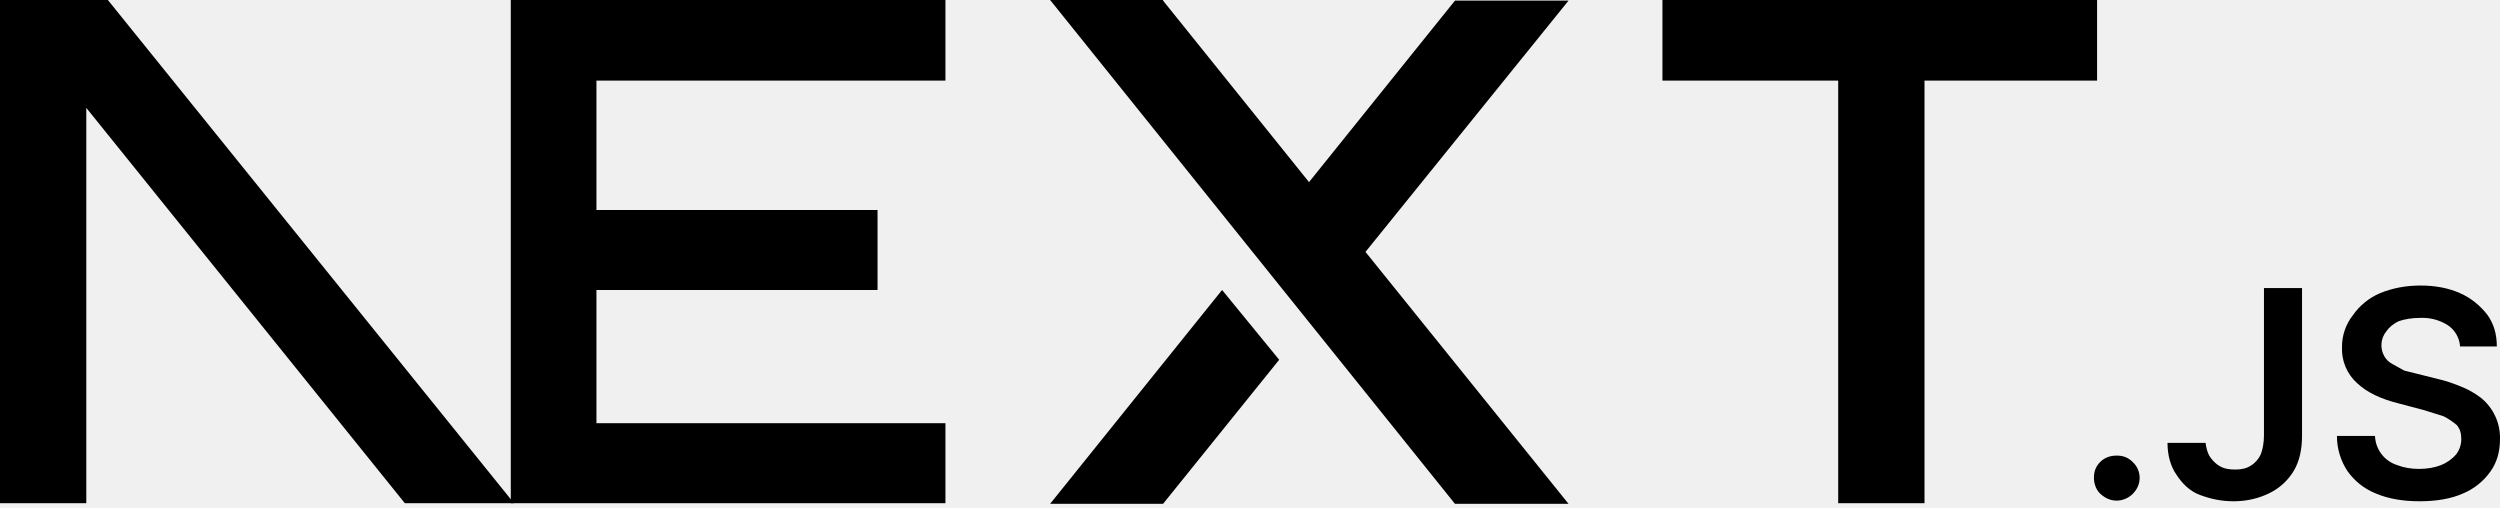
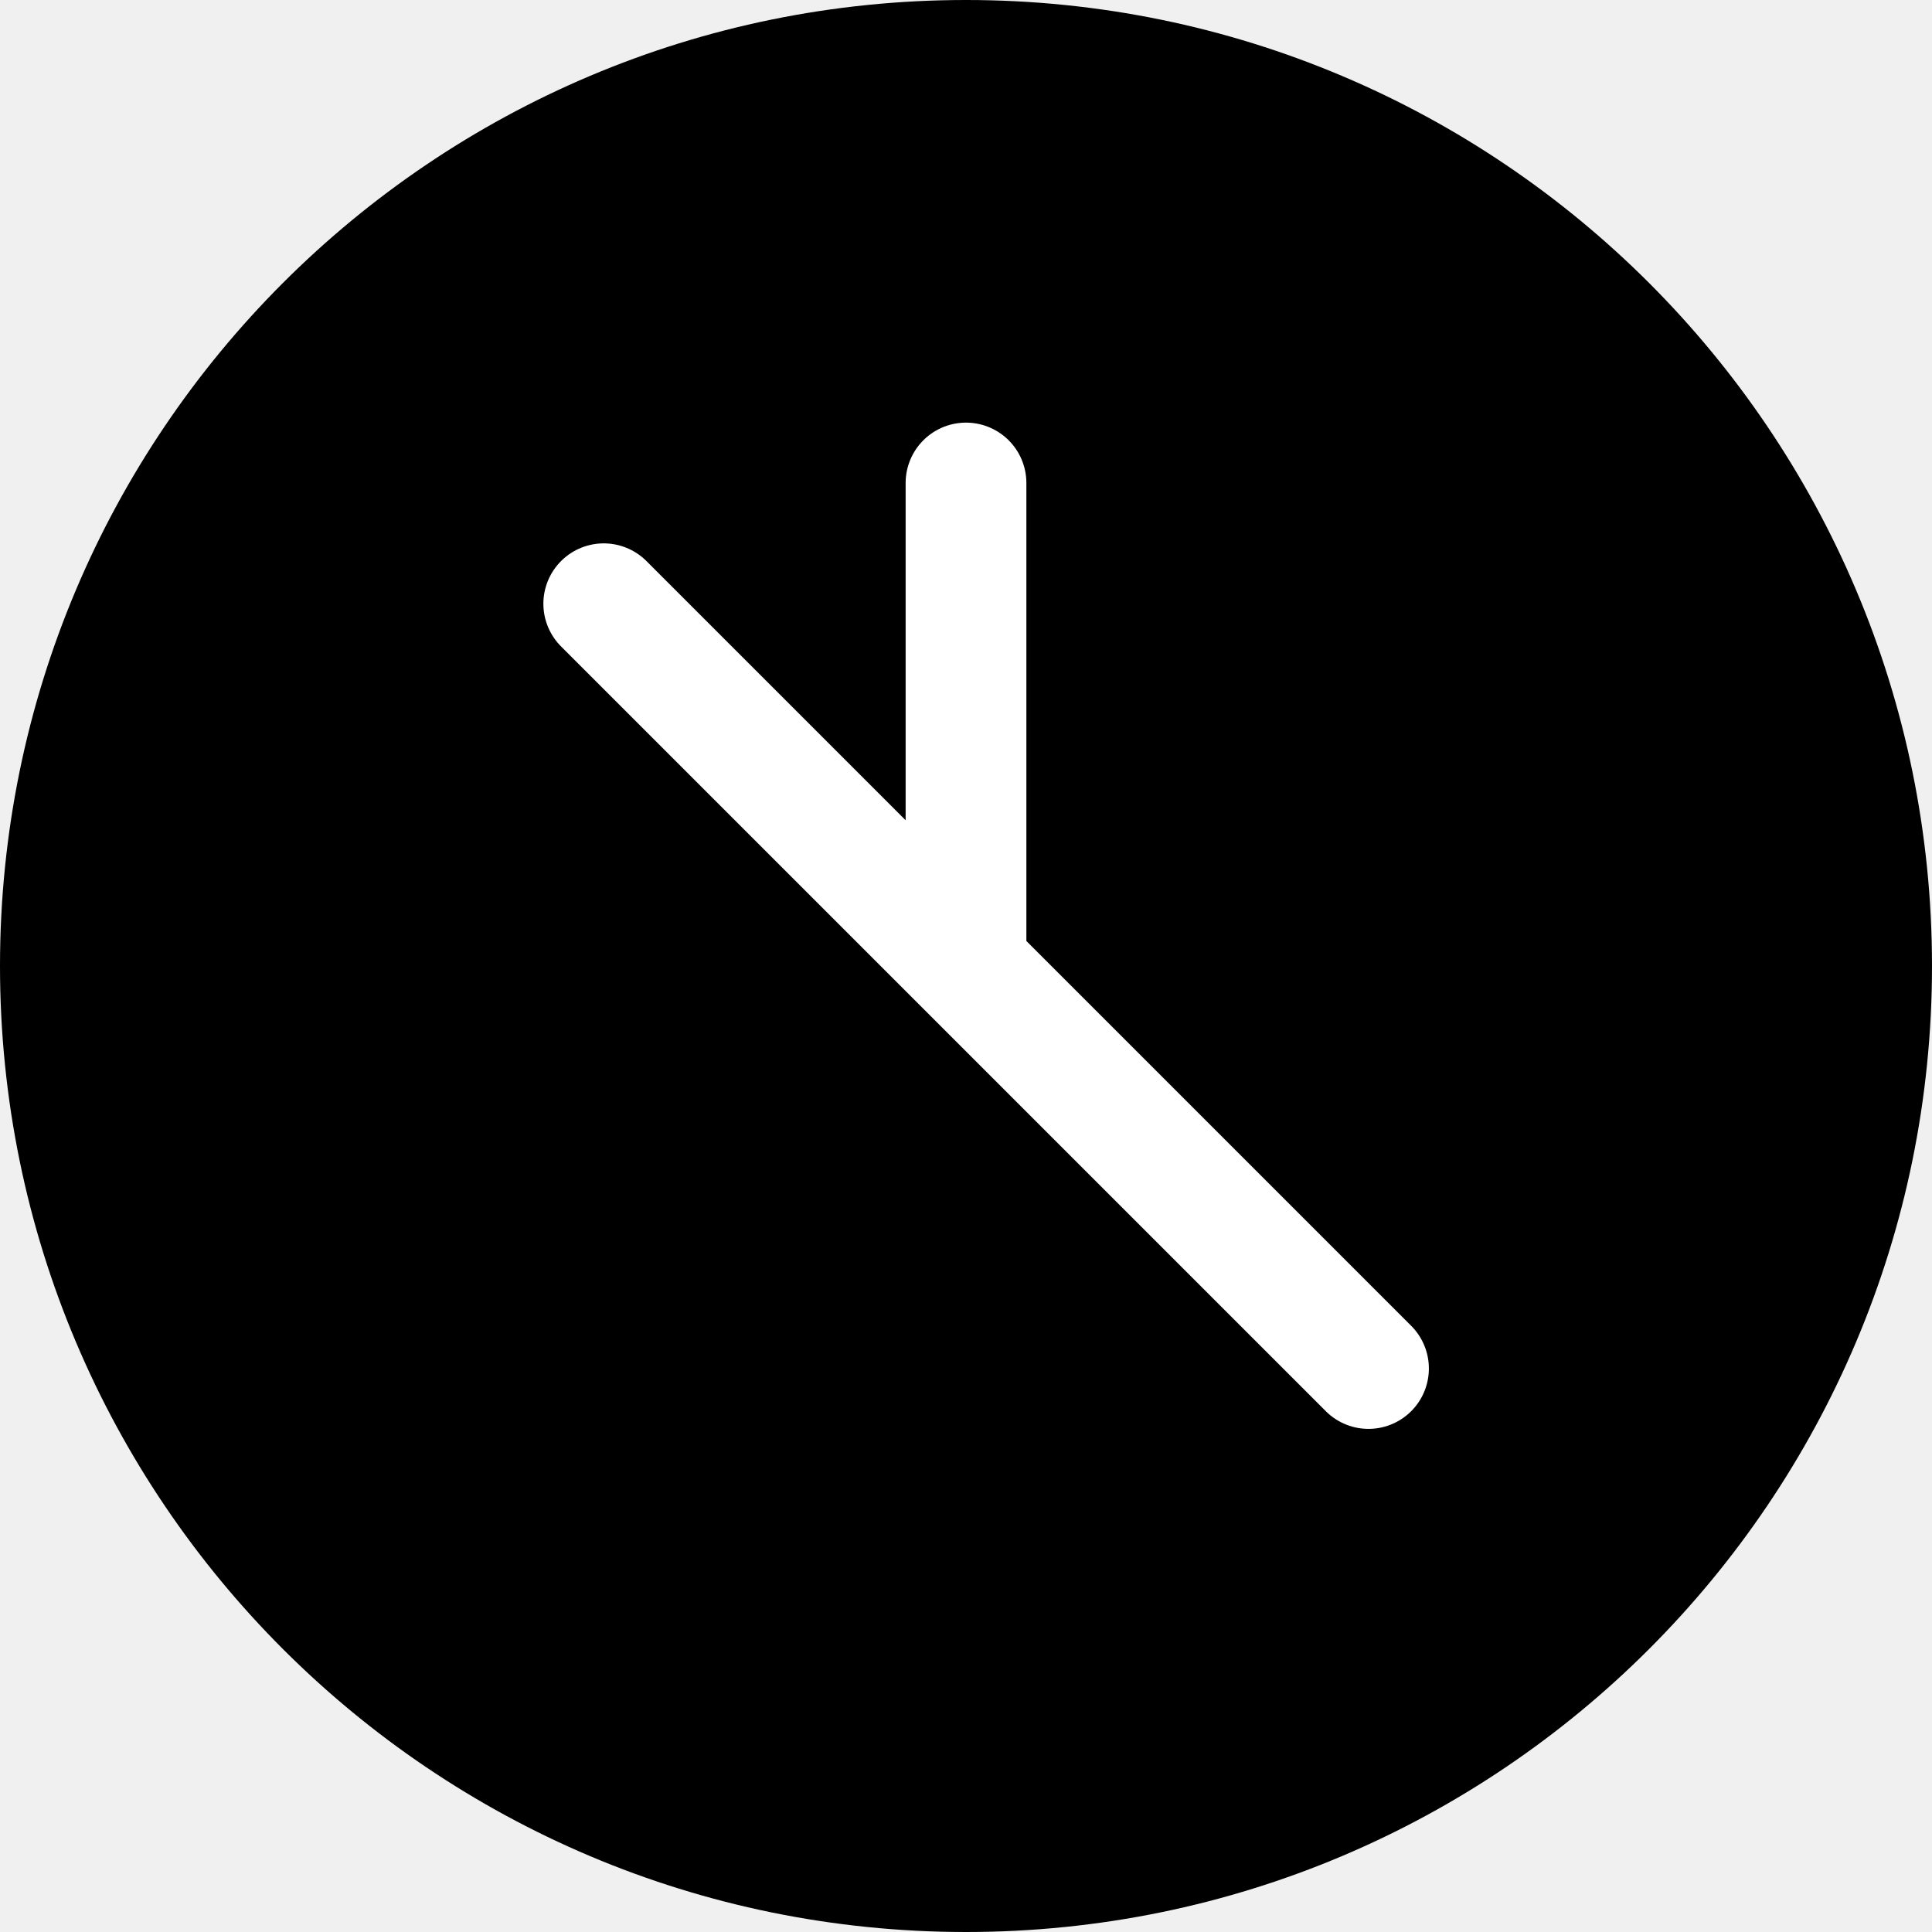
- <svg xmlns="http://www.w3.org/2000/svg" fill="none" viewBox="0 0 394 80">
-   <path fill="#000" d="M262 0h68.5v12.7h-27.2v66.6h-13.6V12.7H262V0ZM149 0v12.7H94v20.4h44.3v12.6H94v21h55v12.6H80.5V0h68.7zm34.3 0h-17.8l63.8 79.4h17.9l-32-39.7 32-39.6h-17.9l-23 28.6-23-28.6zm18.3 56.7-9-11-27.1 33.7h17.8l18.3-22.7z" />
-   <path fill="#000" d="M81 79.3 17 0H0v79.3h13.6V17l50.2 62.3H81Zm252.6-.4c-1 0-1.8-.4-2.5-1s-1.1-1.6-1.1-2.6.3-1.8 1-2.5 1.6-1 2.6-1 1.8.3 2.5 1a3.4 3.4 0 0 1 .6 4.3 3.7 3.7 0 0 1-3 1.8zm23.2-33.5h6v23.3c0 2.1-.4 4-1.3 5.5a9.1 9.1 0 0 1-3.8 3.5c-1.6.8-3.5 1.3-5.7 1.3-2 0-3.7-.4-5.3-1s-2.8-1.8-3.7-3.2c-.9-1.3-1.4-3-1.4-5h6c.1.8.3 1.6.7 2.2s1 1.2 1.6 1.5c.7.4 1.5.5 2.4.5 1 0 1.8-.2 2.4-.6a4 4 0 0 0 1.6-1.8c.3-.8.5-1.8.5-3V45.5zm30.9 9.1a4.4 4.4 0 0 0-2-3.3 7.5 7.5 0 0 0-4.3-1.1c-1.3 0-2.4.2-3.3.5-.9.4-1.6 1-2 1.6a3.5 3.5 0 0 0-.3 4c.3.5.7.9 1.3 1.2l1.8 1 2 .5 3.2.8c1.3.3 2.5.7 3.7 1.2a13 13 0 0 1 3.2 1.8 8.1 8.1 0 0 1 3 6.5c0 2-.5 3.7-1.5 5.1a10 10 0 0 1-4.4 3.5c-1.8.8-4.1 1.2-6.8 1.2-2.6 0-4.9-.4-6.8-1.2-2-.8-3.4-2-4.5-3.5a10 10 0 0 1-1.7-5.6h6a5 5 0 0 0 3.5 4.6c1 .4 2.2.6 3.4.6 1.3 0 2.5-.2 3.5-.6 1-.4 1.8-1 2.4-1.7a4 4 0 0 0 .8-2.4c0-.9-.2-1.6-.7-2.2a11 11 0 0 0-2.1-1.4l-3.2-1-3.8-1c-2.8-.7-5-1.7-6.6-3.2a7.2 7.2 0 0 1-2.4-5.7 8 8 0 0 1 1.7-5 10 10 0 0 1 4.3-3.5c2-.8 4-1.2 6.4-1.2 2.3 0 4.4.4 6.2 1.2 1.8.8 3.2 2 4.3 3.4 1 1.4 1.5 3 1.5 5h-5.8z" />
+ <svg xmlns="http://www.w3.org/2000/svg" viewBox="0 0 24 24">
+   <g>
+     <circle cx="12" cy="12" r="12" fill="#000" />
+     <path d="M16.5 16.5l-9-9M12 6v6l5 5" stroke="#fff" stroke-width="1.5" stroke-linecap="round" />
+   </g>
</svg>
